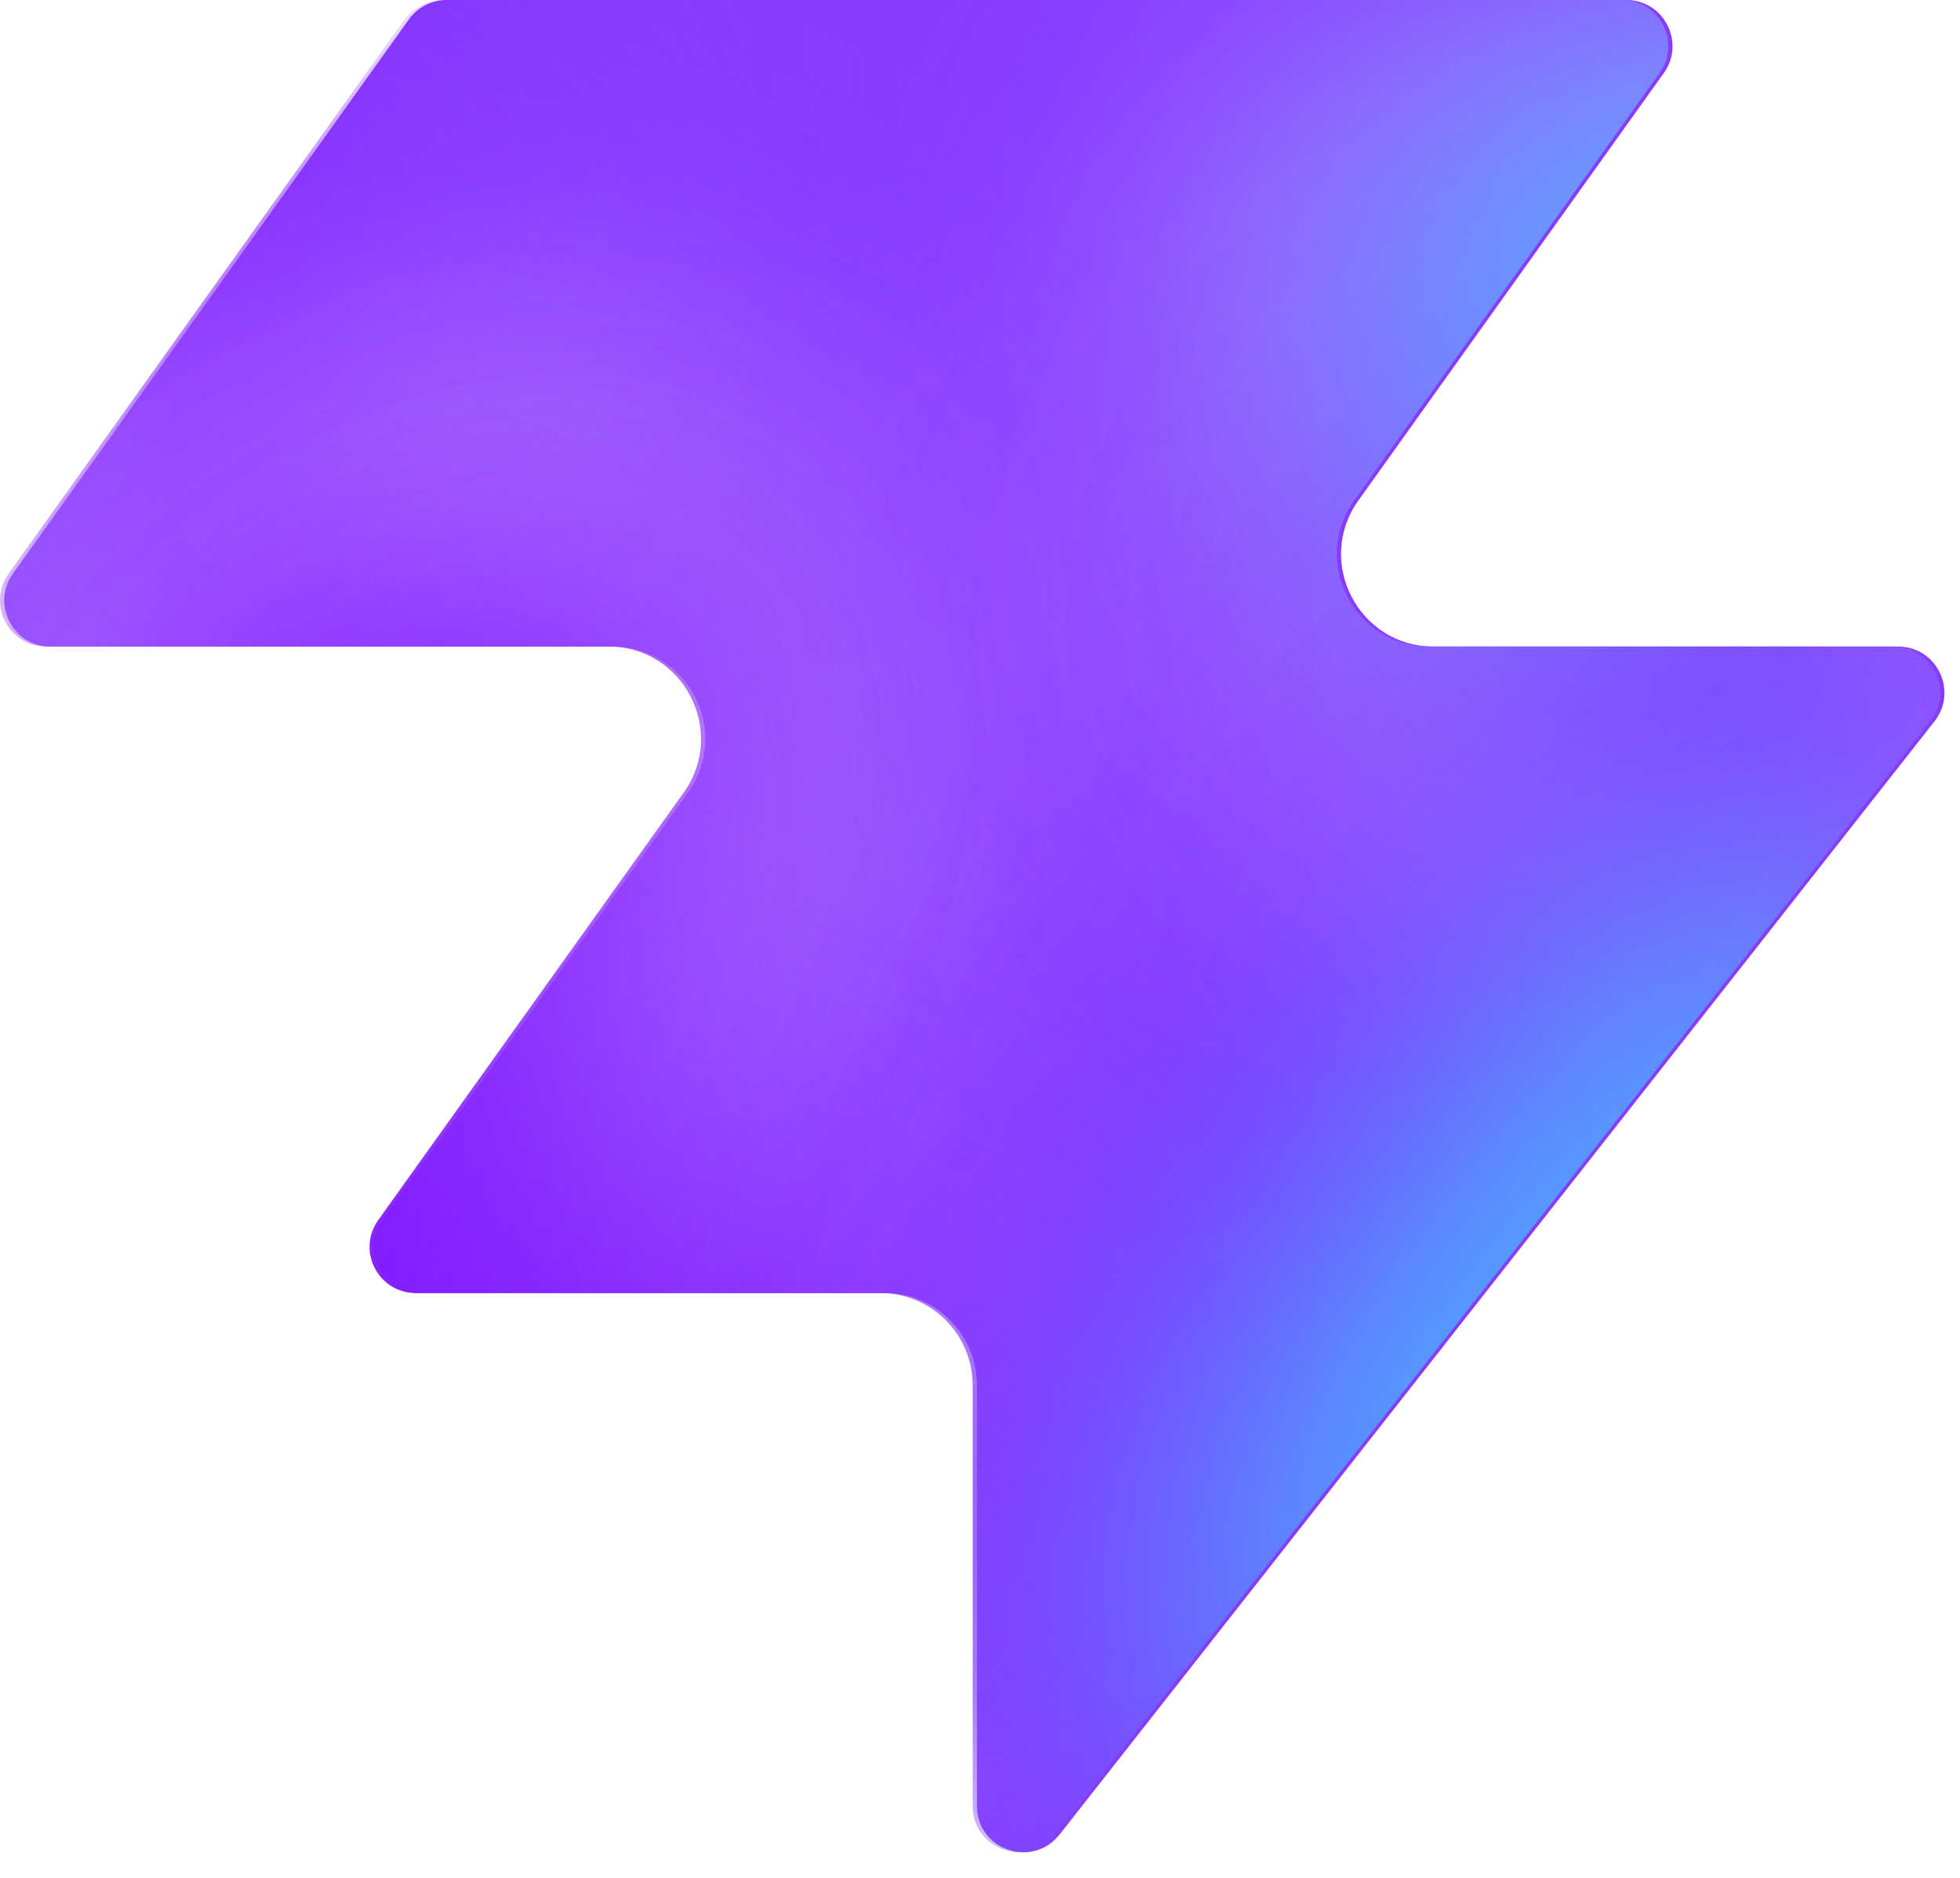
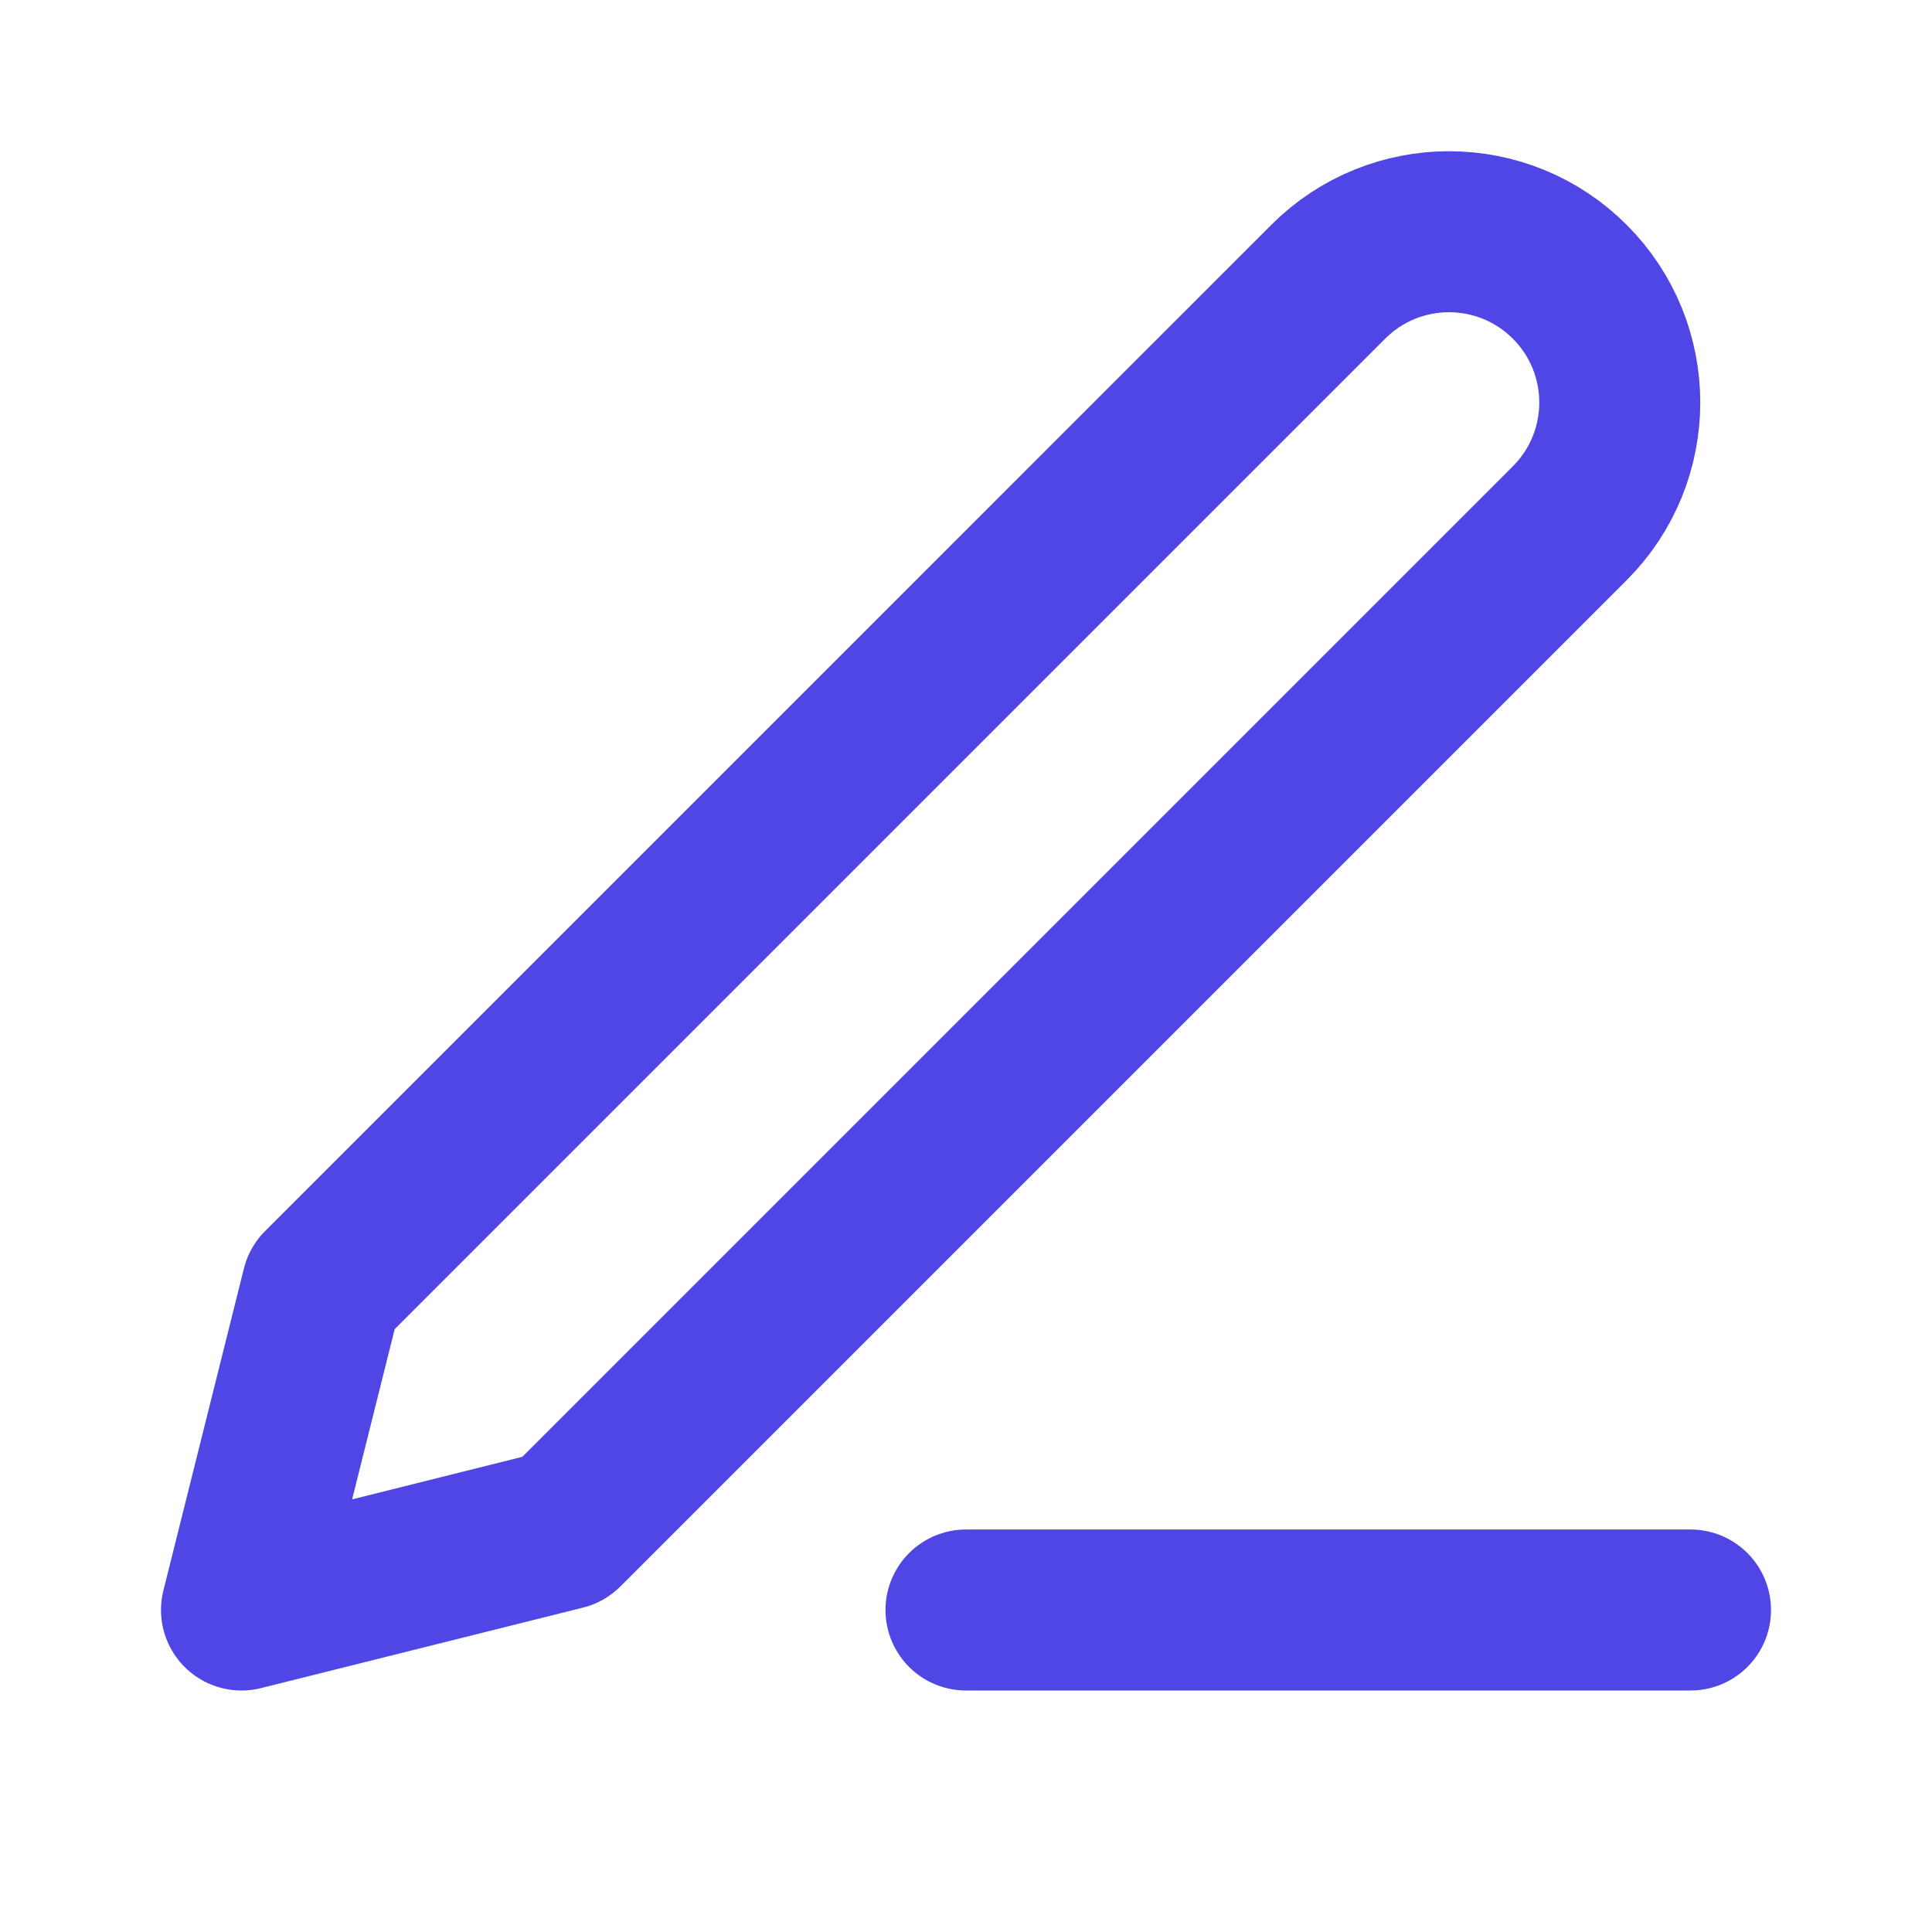
- <svg xmlns="http://www.w3.org/2000/svg" width="48" height="46" fill="none" viewBox="0 0 48 46">
-   <path fill="#863bff" d="M25.946 44.938c-.664.845-2.021.375-2.021-.698V33.937a2.26 2.26 0 0 0-2.262-2.262H10.287c-.92 0-1.456-1.04-.92-1.788l7.48-10.471c1.07-1.497 0-3.578-1.842-3.578H1.237c-.92 0-1.456-1.04-.92-1.788L10.013.474c.214-.297.556-.474.92-.474h28.894c.92 0 1.456 1.04.92 1.788l-7.48 10.471c-1.07 1.498 0 3.579 1.842 3.579h11.377c.943 0 1.473 1.088.89 1.83L25.947 44.94z" style="fill:#863bff;fill:color(display-p3 .525 .23 1);fill-opacity:1" />
-   <mask id="a" width="48" height="46" x="0" y="0" maskUnits="userSpaceOnUse" style="mask-type:alpha">
-     <path fill="#000" d="M25.842 44.938c-.664.844-2.021.375-2.021-.698V33.937a2.26 2.26 0 0 0-2.262-2.262H10.183c-.92 0-1.456-1.04-.92-1.788l7.48-10.471c1.07-1.498 0-3.579-1.842-3.579H1.133c-.92 0-1.456-1.04-.92-1.787L9.91.473c.214-.297.556-.474.92-.474h28.894c.92 0 1.456 1.04.92 1.788l-7.48 10.471c-1.07 1.498 0 3.578 1.842 3.578h11.377c.943 0 1.473 1.088.89 1.832L25.843 44.94z" style="fill:#000;fill-opacity:1" />
-   </mask>
-   <g mask="url(#a)">
-     <g filter="url(#b)">
-       <ellipse cx="5.508" cy="14.704" fill="#ede6ff" rx="5.508" ry="14.704" style="fill:#ede6ff;fill:color(display-p3 .927 .903 1);fill-opacity:1" transform="matrix(.00324 1 1 -.00324 -4.47 31.516)" />
-     </g>
-     <g filter="url(#c)">
-       <ellipse cx="10.399" cy="29.851" fill="#ede6ff" rx="10.399" ry="29.851" style="fill:#ede6ff;fill:color(display-p3 .927 .903 1);fill-opacity:1" transform="matrix(.00324 1 1 -.00324 -39.328 7.883)" />
-     </g>
-     <g filter="url(#d)">
-       <ellipse cx="5.508" cy="30.487" fill="#7e14ff" rx="5.508" ry="30.487" style="fill:#7e14ff;fill:color(display-p3 .492 .077 1);fill-opacity:1" transform="rotate(89.814 -25.913 -14.639)scale(1 -1)" />
-     </g>
-     <g filter="url(#e)">
-       <ellipse cx="5.508" cy="30.599" fill="#7e14ff" rx="5.508" ry="30.599" style="fill:#7e14ff;fill:color(display-p3 .492 .077 1);fill-opacity:1" transform="rotate(89.814 -32.644 -3.334)scale(1 -1)" />
-     </g>
-     <g filter="url(#f)">
-       <ellipse cx="5.508" cy="30.599" fill="#7e14ff" rx="5.508" ry="30.599" style="fill:#7e14ff;fill:color(display-p3 .492 .077 1);fill-opacity:1" transform="matrix(.00324 1 1 -.00324 -34.34 30.47)" />
-     </g>
-     <g filter="url(#g)">
-       <ellipse cx="14.072" cy="22.078" fill="#ede6ff" rx="14.072" ry="22.078" style="fill:#ede6ff;fill:color(display-p3 .927 .903 1);fill-opacity:1" transform="rotate(93.35 24.506 48.493)scale(-1 1)" />
-     </g>
-     <g filter="url(#h)">
-       <ellipse cx="3.47" cy="21.501" fill="#7e14ff" rx="3.47" ry="21.501" style="fill:#7e14ff;fill:color(display-p3 .492 .077 1);fill-opacity:1" transform="rotate(89.009 28.708 47.59)scale(-1 1)" />
-     </g>
-     <g filter="url(#i)">
-       <ellipse cx="3.47" cy="21.501" fill="#7e14ff" rx="3.47" ry="21.501" style="fill:#7e14ff;fill:color(display-p3 .492 .077 1);fill-opacity:1" transform="rotate(89.009 28.708 47.59)scale(-1 1)" />
-     </g>
-     <g filter="url(#j)">
-       <ellipse cx=".387" cy="8.972" fill="#7e14ff" rx="4.407" ry="29.108" style="fill:#7e14ff;fill:color(display-p3 .492 .077 1);fill-opacity:1" transform="rotate(39.51 .387 8.972)" />
-     </g>
-     <g filter="url(#k)">
-       <ellipse cx="47.523" cy="-6.092" fill="#7e14ff" rx="4.407" ry="29.108" style="fill:#7e14ff;fill:color(display-p3 .492 .077 1);fill-opacity:1" transform="rotate(37.892 47.523 -6.092)" />
-     </g>
-     <g filter="url(#l)">
-       <ellipse cx="41.412" cy="6.333" fill="#47bfff" rx="5.971" ry="9.665" style="fill:#47bfff;fill:color(display-p3 .28 .748 1);fill-opacity:1" transform="rotate(37.892 41.412 6.333)" />
-     </g>
-     <g filter="url(#m)">
-       <ellipse cx="-1.879" cy="38.332" fill="#7e14ff" rx="4.407" ry="29.108" style="fill:#7e14ff;fill:color(display-p3 .492 .077 1);fill-opacity:1" transform="rotate(37.892 -1.88 38.332)" />
-     </g>
-     <g filter="url(#n)">
-       <ellipse cx="-1.879" cy="38.332" fill="#7e14ff" rx="4.407" ry="29.108" style="fill:#7e14ff;fill:color(display-p3 .492 .077 1);fill-opacity:1" transform="rotate(37.892 -1.88 38.332)" />
-     </g>
-     <g filter="url(#o)">
-       <ellipse cx="35.651" cy="29.907" fill="#7e14ff" rx="4.407" ry="29.108" style="fill:#7e14ff;fill:color(display-p3 .492 .077 1);fill-opacity:1" transform="rotate(37.892 35.651 29.907)" />
-     </g>
-     <g filter="url(#p)">
-       <ellipse cx="38.418" cy="32.4" fill="#47bfff" rx="5.971" ry="15.297" style="fill:#47bfff;fill:color(display-p3 .28 .748 1);fill-opacity:1" transform="rotate(37.892 38.418 32.4)" />
-     </g>
-   </g>
-   <defs>
-     <filter id="b" width="60.045" height="41.654" x="-19.77" y="16.149" color-interpolation-filters="sRGB" filterUnits="userSpaceOnUse">
-       <feFlood flood-opacity="0" result="BackgroundImageFix" />
-       <feBlend in="SourceGraphic" in2="BackgroundImageFix" result="shape" />
-       <feGaussianBlur result="effect1_foregroundBlur_2002_17158" stdDeviation="7.659" />
-     </filter>
-     <filter id="c" width="90.34" height="51.437" x="-54.613" y="-7.533" color-interpolation-filters="sRGB" filterUnits="userSpaceOnUse">
-       <feFlood flood-opacity="0" result="BackgroundImageFix" />
-       <feBlend in="SourceGraphic" in2="BackgroundImageFix" result="shape" />
-       <feGaussianBlur result="effect1_foregroundBlur_2002_17158" stdDeviation="7.659" />
-     </filter>
-     <filter id="d" width="79.355" height="29.4" x="-49.64" y="2.03" color-interpolation-filters="sRGB" filterUnits="userSpaceOnUse">
-       <feFlood flood-opacity="0" result="BackgroundImageFix" />
-       <feBlend in="SourceGraphic" in2="BackgroundImageFix" result="shape" />
-       <feGaussianBlur result="effect1_foregroundBlur_2002_17158" stdDeviation="4.596" />
-     </filter>
-     <filter id="e" width="79.579" height="29.4" x="-45.045" y="20.029" color-interpolation-filters="sRGB" filterUnits="userSpaceOnUse">
-       <feFlood flood-opacity="0" result="BackgroundImageFix" />
-       <feBlend in="SourceGraphic" in2="BackgroundImageFix" result="shape" />
-       <feGaussianBlur result="effect1_foregroundBlur_2002_17158" stdDeviation="4.596" />
-     </filter>
-     <filter id="f" width="79.579" height="29.4" x="-43.513" y="21.178" color-interpolation-filters="sRGB" filterUnits="userSpaceOnUse">
-       <feFlood flood-opacity="0" result="BackgroundImageFix" />
-       <feBlend in="SourceGraphic" in2="BackgroundImageFix" result="shape" />
-       <feGaussianBlur result="effect1_foregroundBlur_2002_17158" stdDeviation="4.596" />
-     </filter>
-     <filter id="g" width="74.749" height="58.852" x="15.756" y="-17.901" color-interpolation-filters="sRGB" filterUnits="userSpaceOnUse">
-       <feFlood flood-opacity="0" result="BackgroundImageFix" />
-       <feBlend in="SourceGraphic" in2="BackgroundImageFix" result="shape" />
-       <feGaussianBlur result="effect1_foregroundBlur_2002_17158" stdDeviation="7.659" />
-     </filter>
-     <filter id="h" width="61.377" height="25.362" x="23.548" y="2.284" color-interpolation-filters="sRGB" filterUnits="userSpaceOnUse">
-       <feFlood flood-opacity="0" result="BackgroundImageFix" />
-       <feBlend in="SourceGraphic" in2="BackgroundImageFix" result="shape" />
-       <feGaussianBlur result="effect1_foregroundBlur_2002_17158" stdDeviation="4.596" />
-     </filter>
-     <filter id="i" width="61.377" height="25.362" x="23.548" y="2.284" color-interpolation-filters="sRGB" filterUnits="userSpaceOnUse">
-       <feFlood flood-opacity="0" result="BackgroundImageFix" />
-       <feBlend in="SourceGraphic" in2="BackgroundImageFix" result="shape" />
-       <feGaussianBlur result="effect1_foregroundBlur_2002_17158" stdDeviation="4.596" />
-     </filter>
-     <filter id="j" width="56.045" height="63.649" x="-27.636" y="-22.853" color-interpolation-filters="sRGB" filterUnits="userSpaceOnUse">
-       <feFlood flood-opacity="0" result="BackgroundImageFix" />
-       <feBlend in="SourceGraphic" in2="BackgroundImageFix" result="shape" />
-       <feGaussianBlur result="effect1_foregroundBlur_2002_17158" stdDeviation="4.596" />
-     </filter>
-     <filter id="k" width="54.814" height="64.646" x="20.116" y="-38.415" color-interpolation-filters="sRGB" filterUnits="userSpaceOnUse">
-       <feFlood flood-opacity="0" result="BackgroundImageFix" />
-       <feBlend in="SourceGraphic" in2="BackgroundImageFix" result="shape" />
-       <feGaussianBlur result="effect1_foregroundBlur_2002_17158" stdDeviation="4.596" />
-     </filter>
-     <filter id="l" width="33.541" height="35.313" x="24.641" y="-11.323" color-interpolation-filters="sRGB" filterUnits="userSpaceOnUse">
-       <feFlood flood-opacity="0" result="BackgroundImageFix" />
-       <feBlend in="SourceGraphic" in2="BackgroundImageFix" result="shape" />
-       <feGaussianBlur result="effect1_foregroundBlur_2002_17158" stdDeviation="4.596" />
-     </filter>
-     <filter id="m" width="54.814" height="64.646" x="-29.286" y="6.009" color-interpolation-filters="sRGB" filterUnits="userSpaceOnUse">
-       <feFlood flood-opacity="0" result="BackgroundImageFix" />
-       <feBlend in="SourceGraphic" in2="BackgroundImageFix" result="shape" />
-       <feGaussianBlur result="effect1_foregroundBlur_2002_17158" stdDeviation="4.596" />
-     </filter>
-     <filter id="n" width="54.814" height="64.646" x="-29.286" y="6.009" color-interpolation-filters="sRGB" filterUnits="userSpaceOnUse">
-       <feFlood flood-opacity="0" result="BackgroundImageFix" />
-       <feBlend in="SourceGraphic" in2="BackgroundImageFix" result="shape" />
-       <feGaussianBlur result="effect1_foregroundBlur_2002_17158" stdDeviation="4.596" />
-     </filter>
-     <filter id="o" width="54.814" height="64.646" x="8.244" y="-2.416" color-interpolation-filters="sRGB" filterUnits="userSpaceOnUse">
-       <feFlood flood-opacity="0" result="BackgroundImageFix" />
-       <feBlend in="SourceGraphic" in2="BackgroundImageFix" result="shape" />
-       <feGaussianBlur result="effect1_foregroundBlur_2002_17158" stdDeviation="4.596" />
-     </filter>
-     <filter id="p" width="39.409" height="43.623" x="18.713" y="10.588" color-interpolation-filters="sRGB" filterUnits="userSpaceOnUse">
-       <feFlood flood-opacity="0" result="BackgroundImageFix" />
-       <feBlend in="SourceGraphic" in2="BackgroundImageFix" result="shape" />
-       <feGaussianBlur result="effect1_foregroundBlur_2002_17158" stdDeviation="4.596" />
-     </filter>
-   </defs>
+ <svg xmlns="http://www.w3.org/2000/svg" viewBox="0 0 24 24" fill="none" stroke="#4f46e5" stroke-width="2" stroke-linecap="round" stroke-linejoin="round">
+   <path d="M12 20h9" />
+   <path d="M16.5 3.5a2.12 2.12 0 0 1 3 3L7 19l-4 1 1-4Z" />
</svg>
